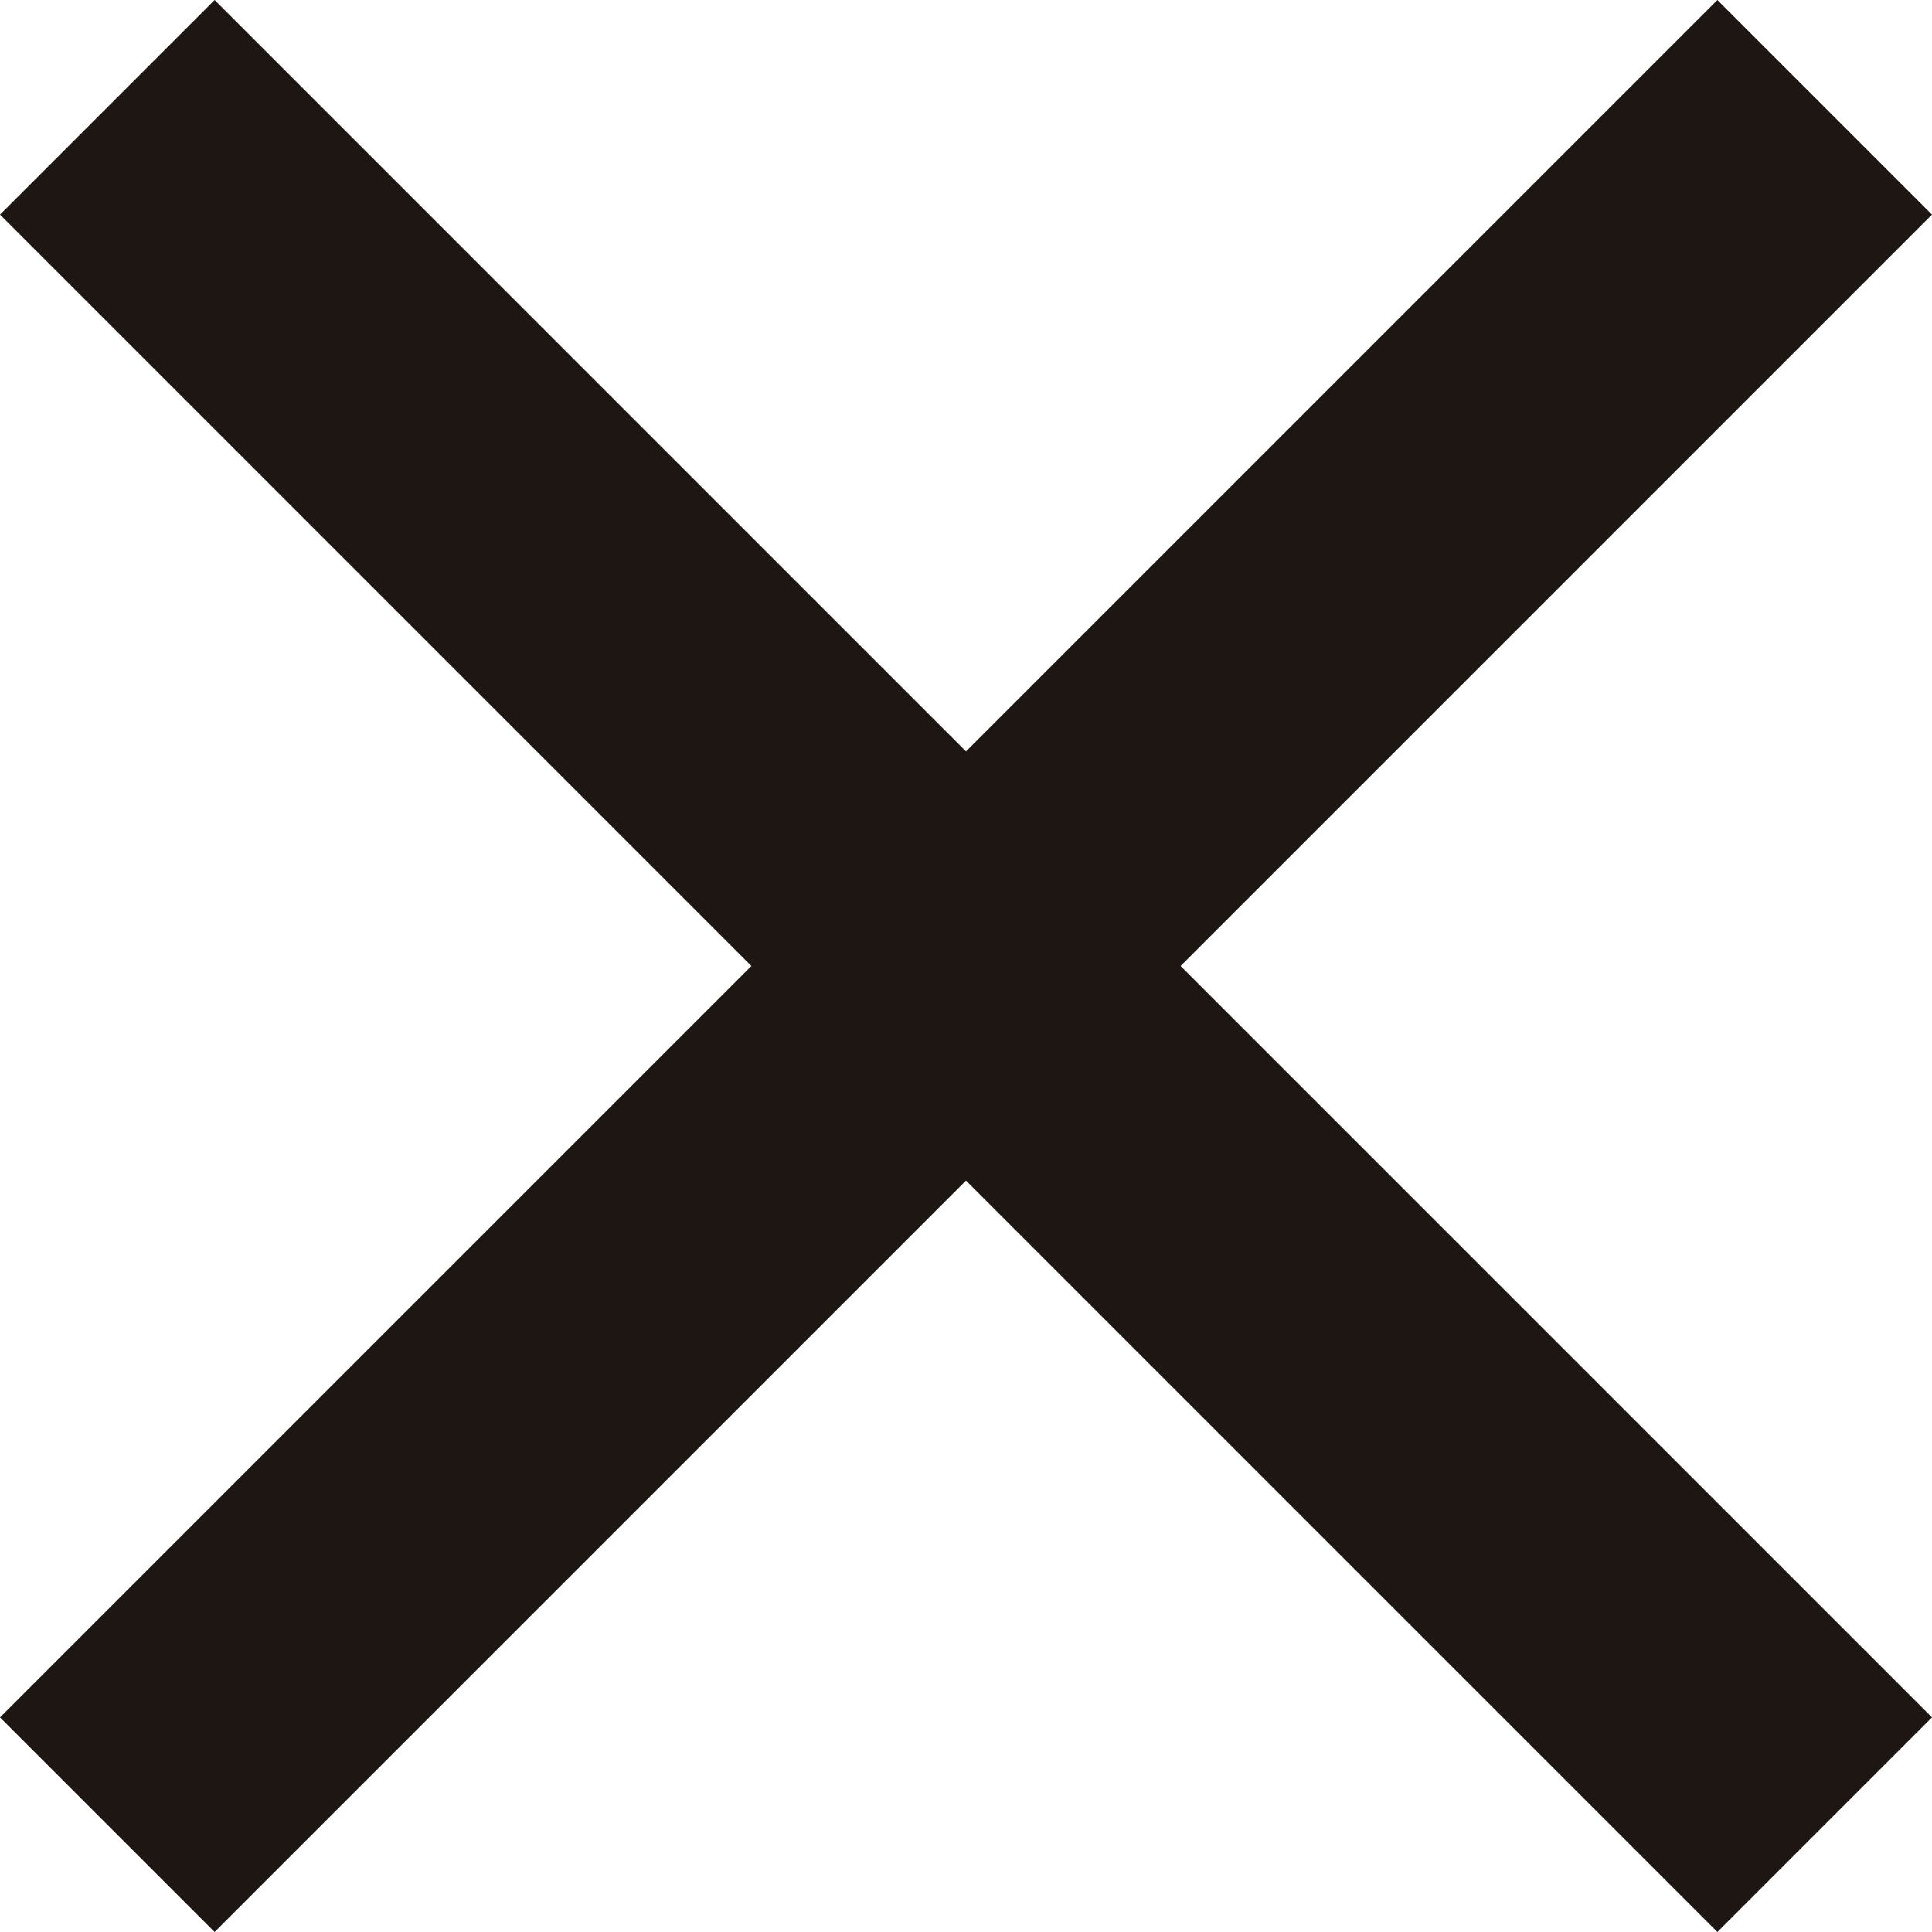
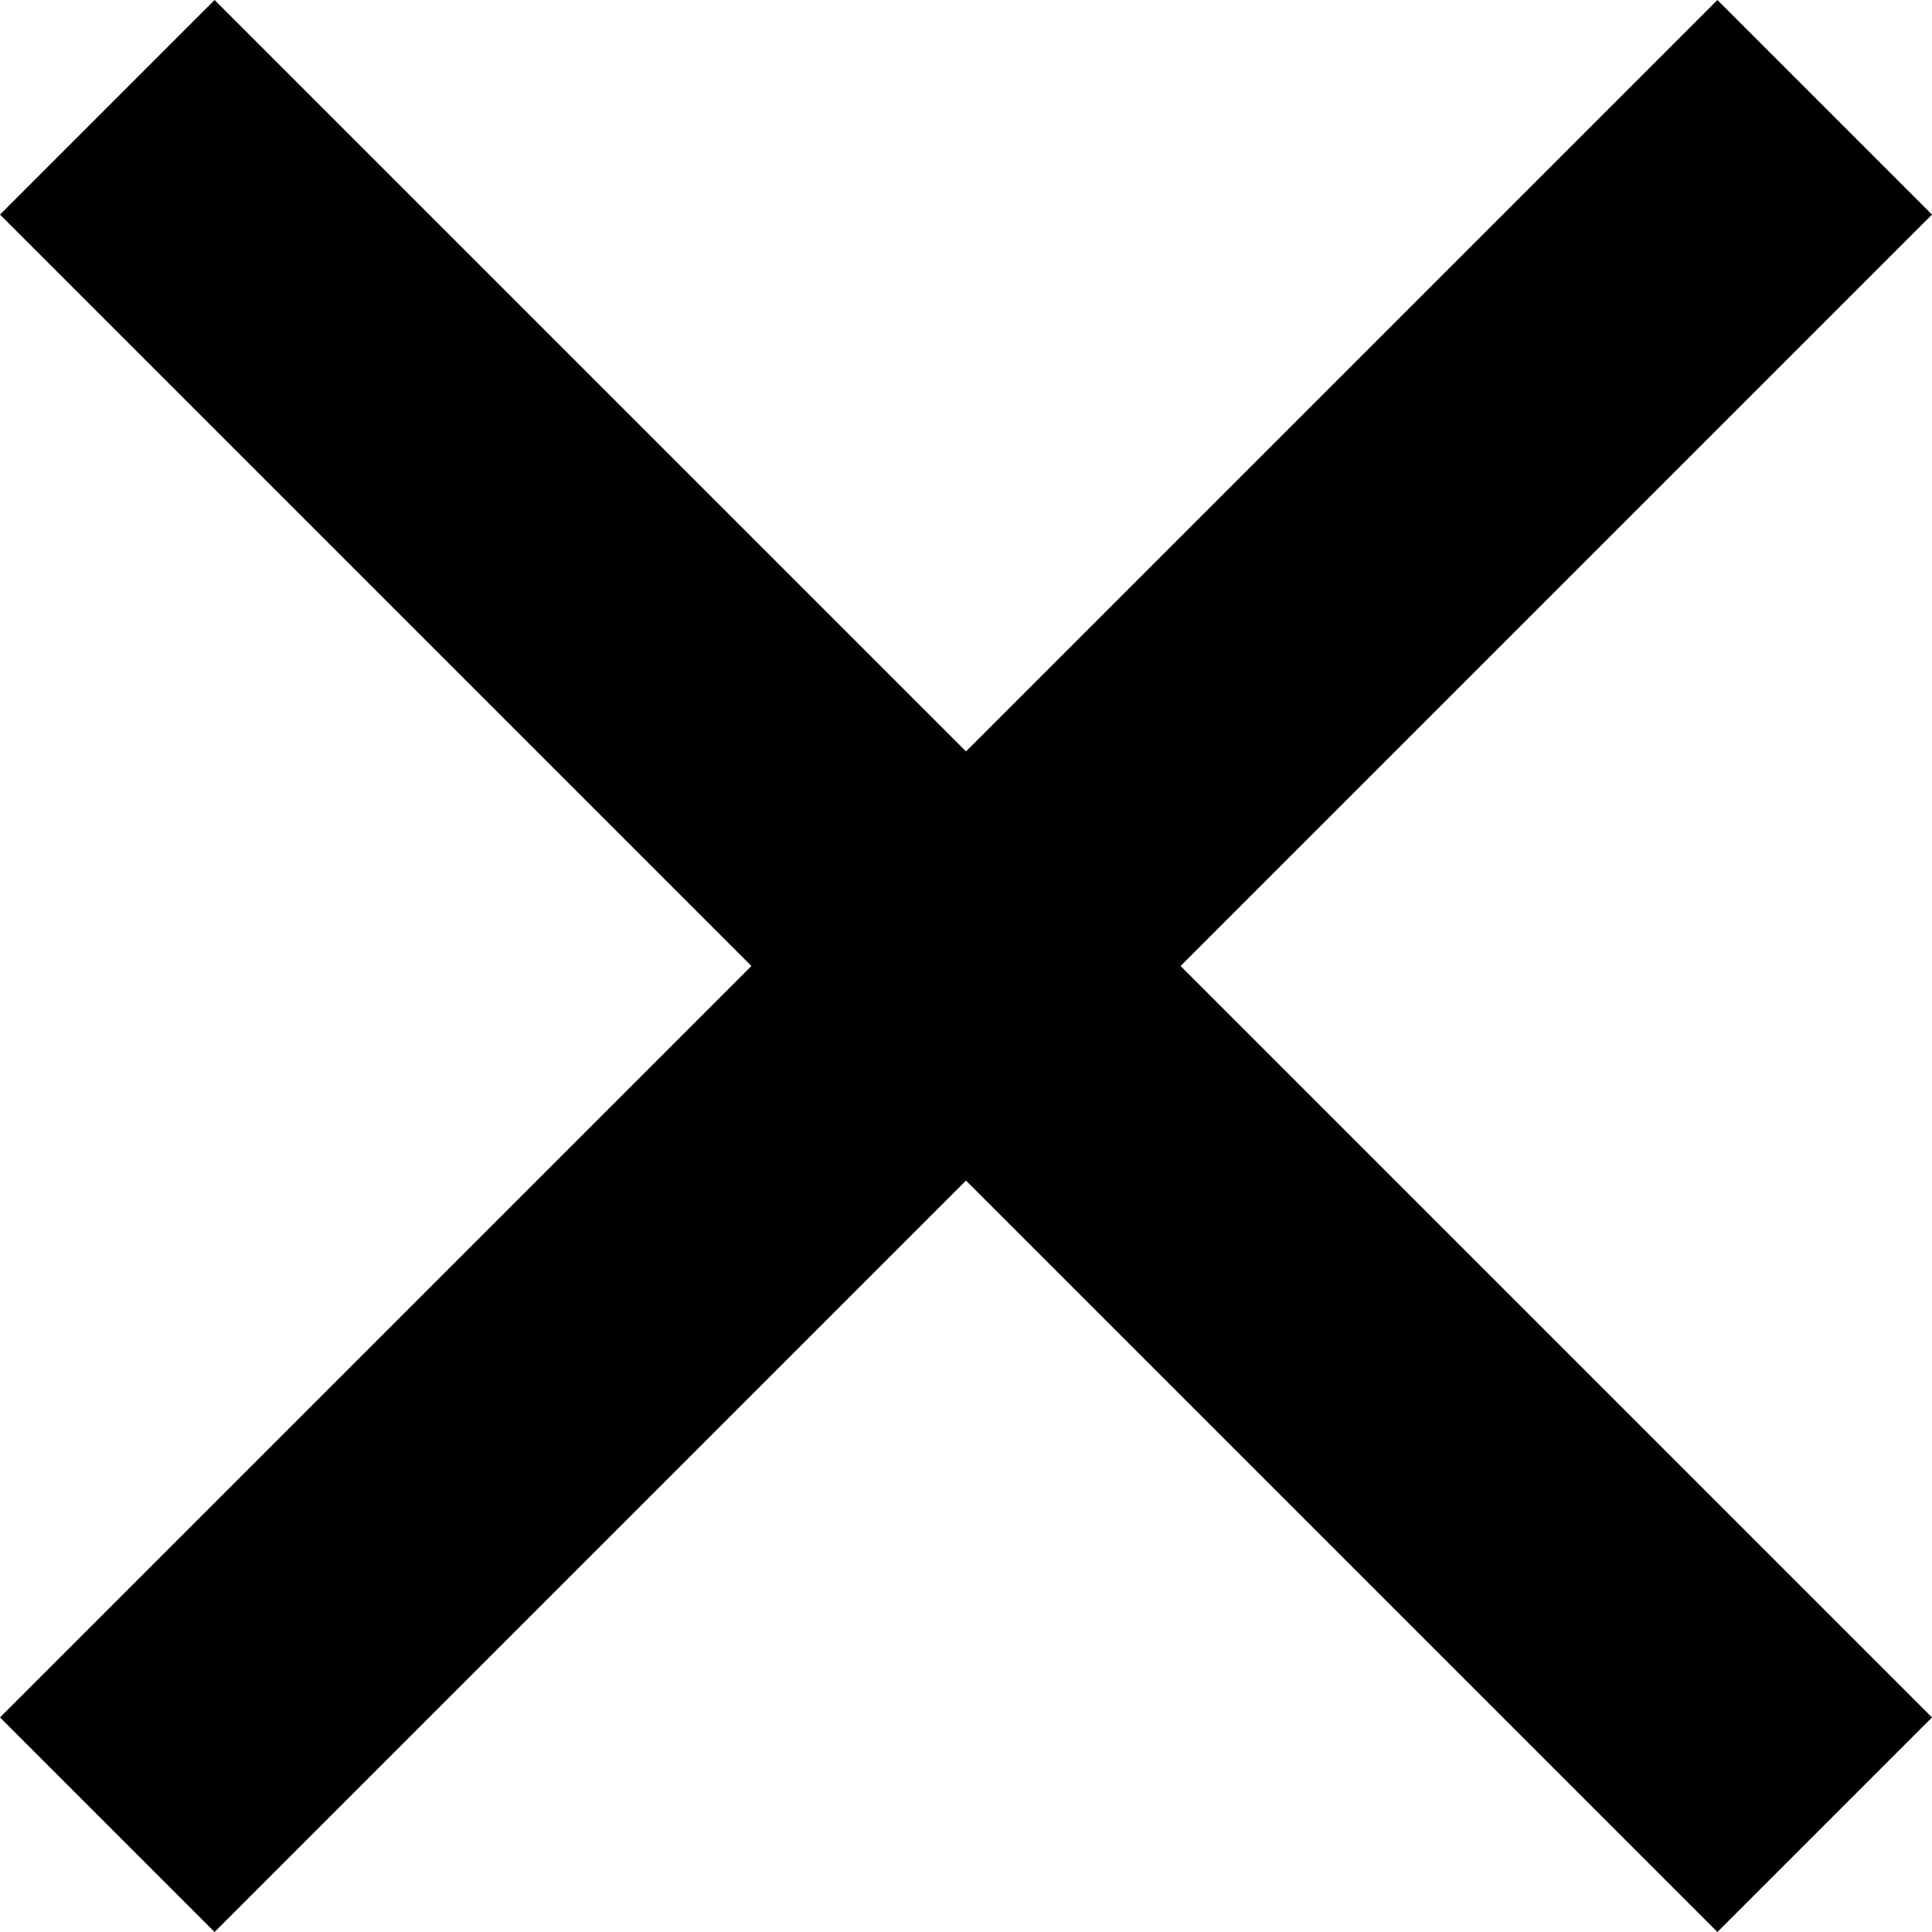
- <svg xmlns="http://www.w3.org/2000/svg" width="14" height="14" fill="none">
-   <path d="M7 5.445L12.445 0 14 1.555 8.555 7 14 12.445 12.445 14 7 8.555 1.555 14 0 12.445 5.445 7 0 1.555 1.555 0 7 5.445z" fill="#1D1613" />
+ <svg xmlns="http://www.w3.org/2000/svg" viewBox="0 0 14 14" fill="none">
+   <path d="M7 5.445L12.445 0 14 1.555 8.555 7 14 12.445 12.445 14 7 8.555 1.555 14 0 12.445 5.445 7 0 1.555 1.555 0 7 5.445z" fill="currentColor" />
</svg>
